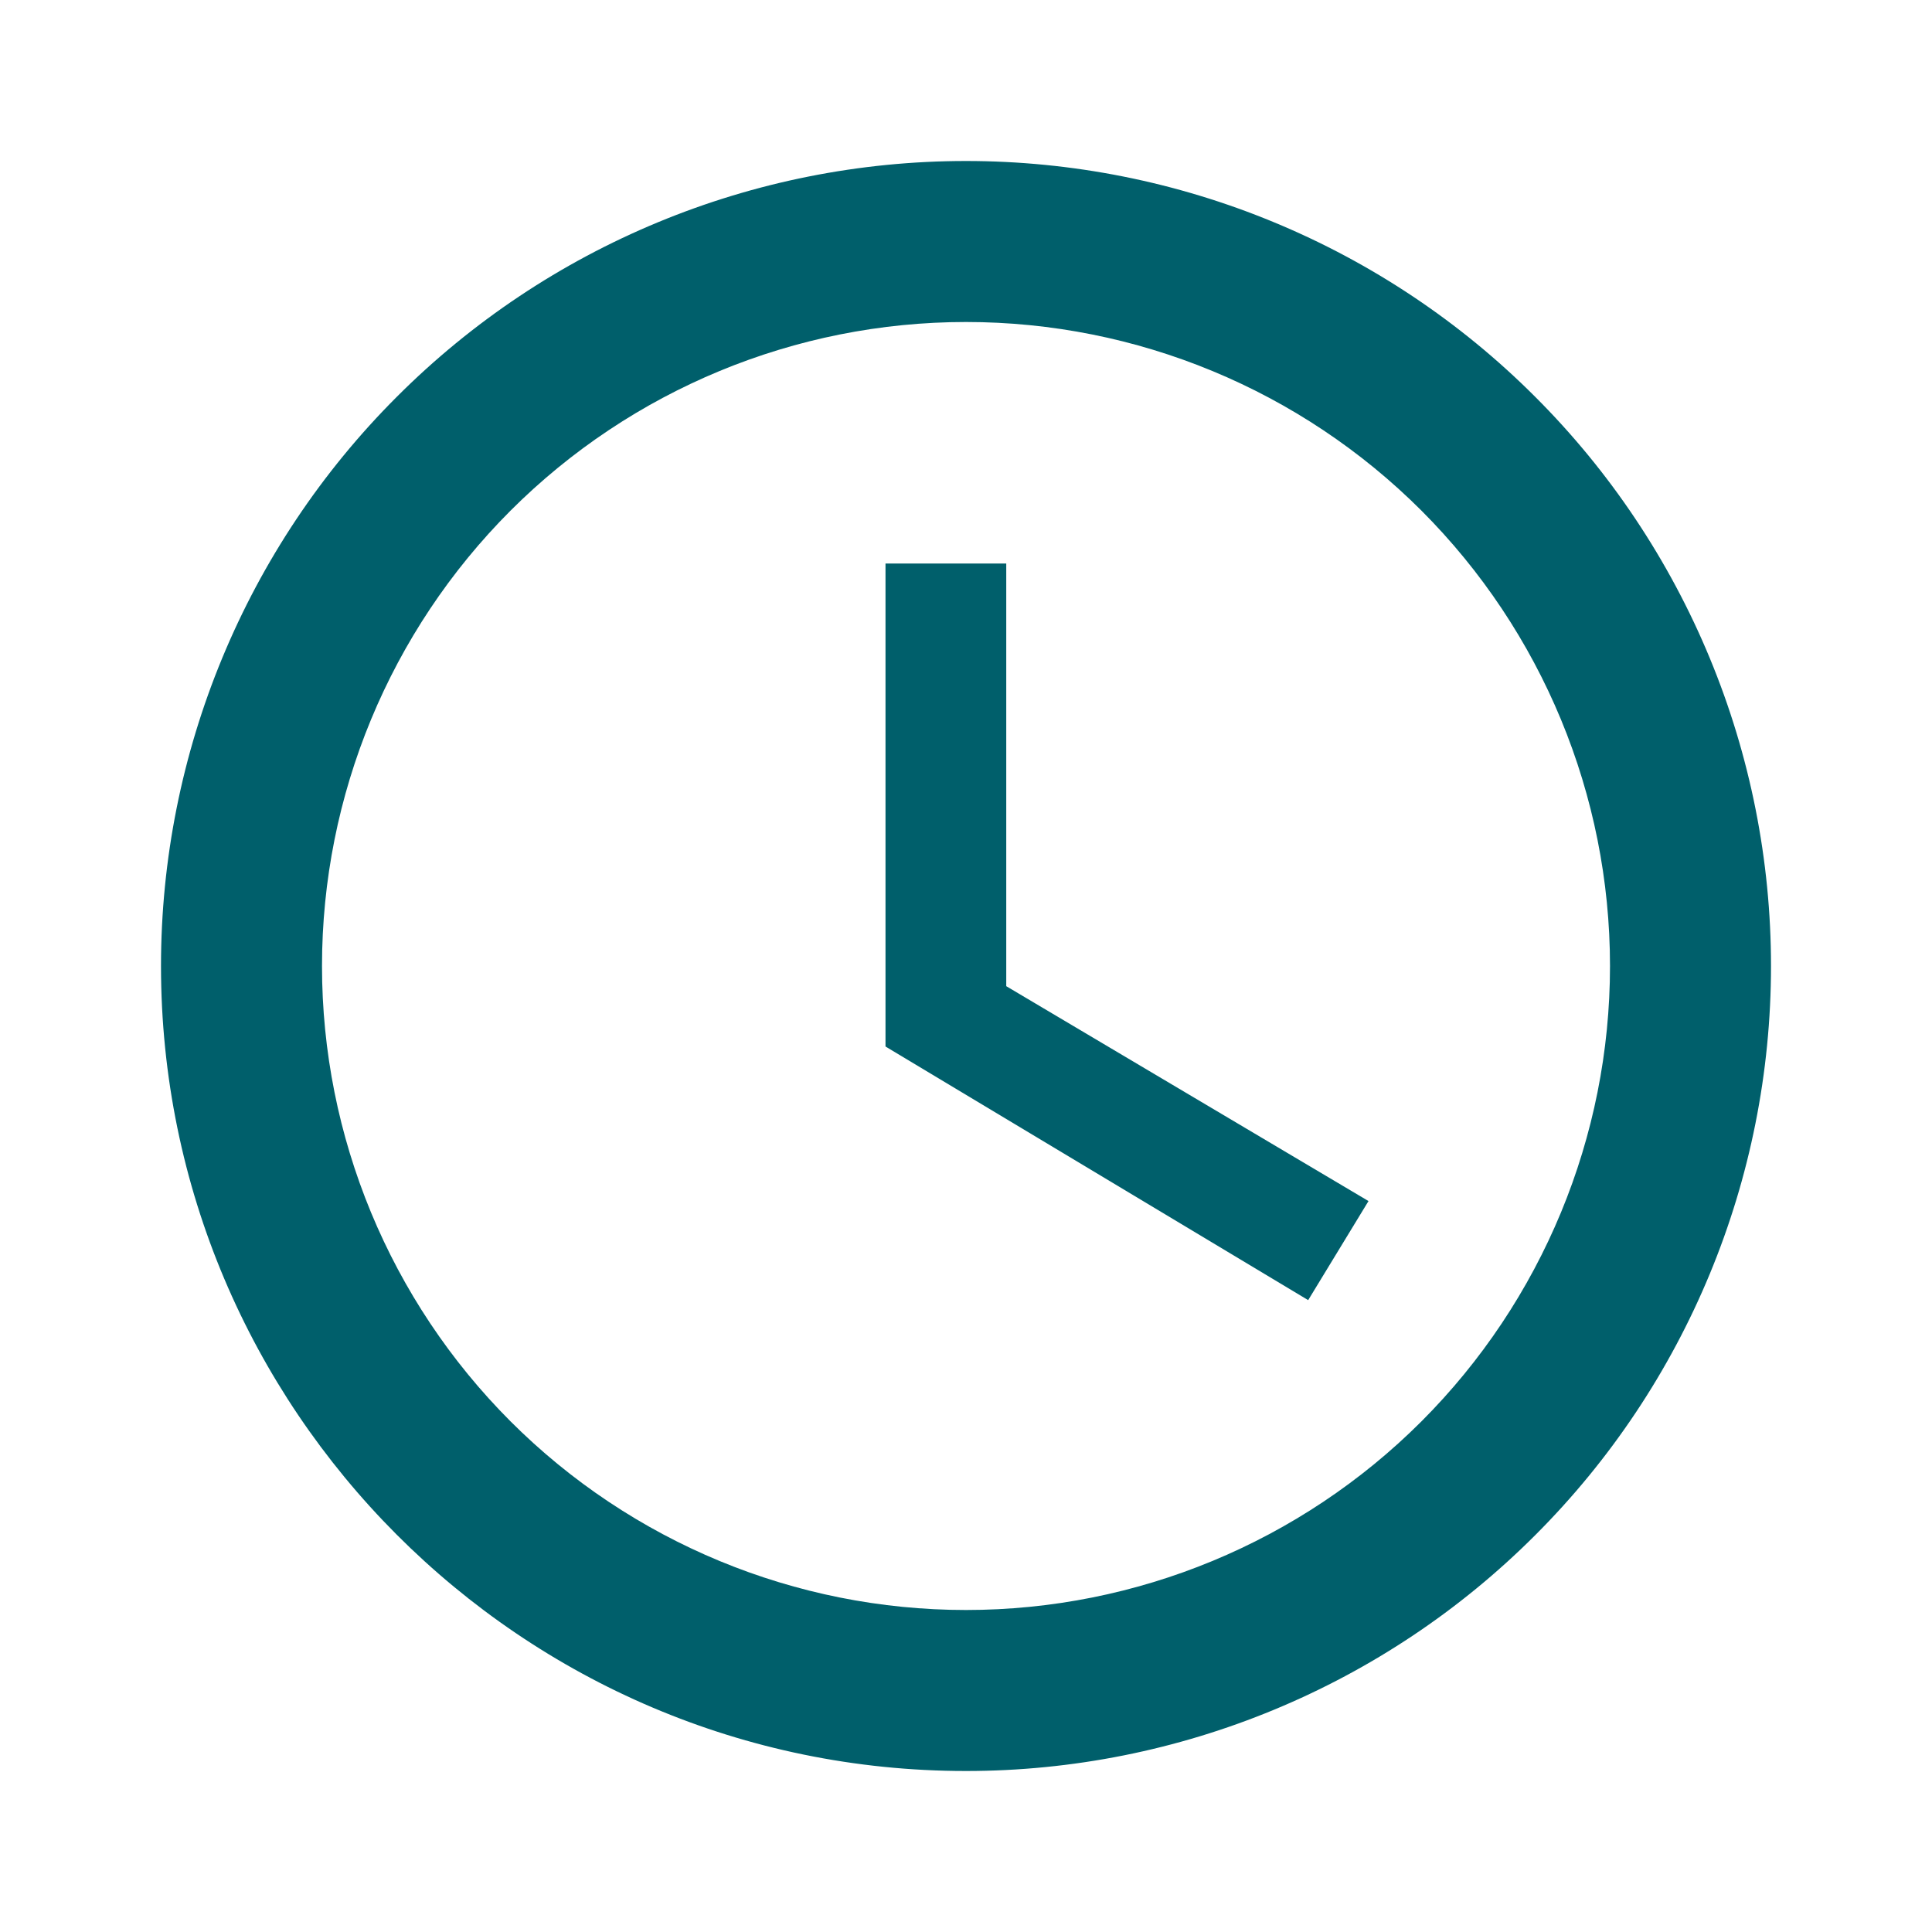
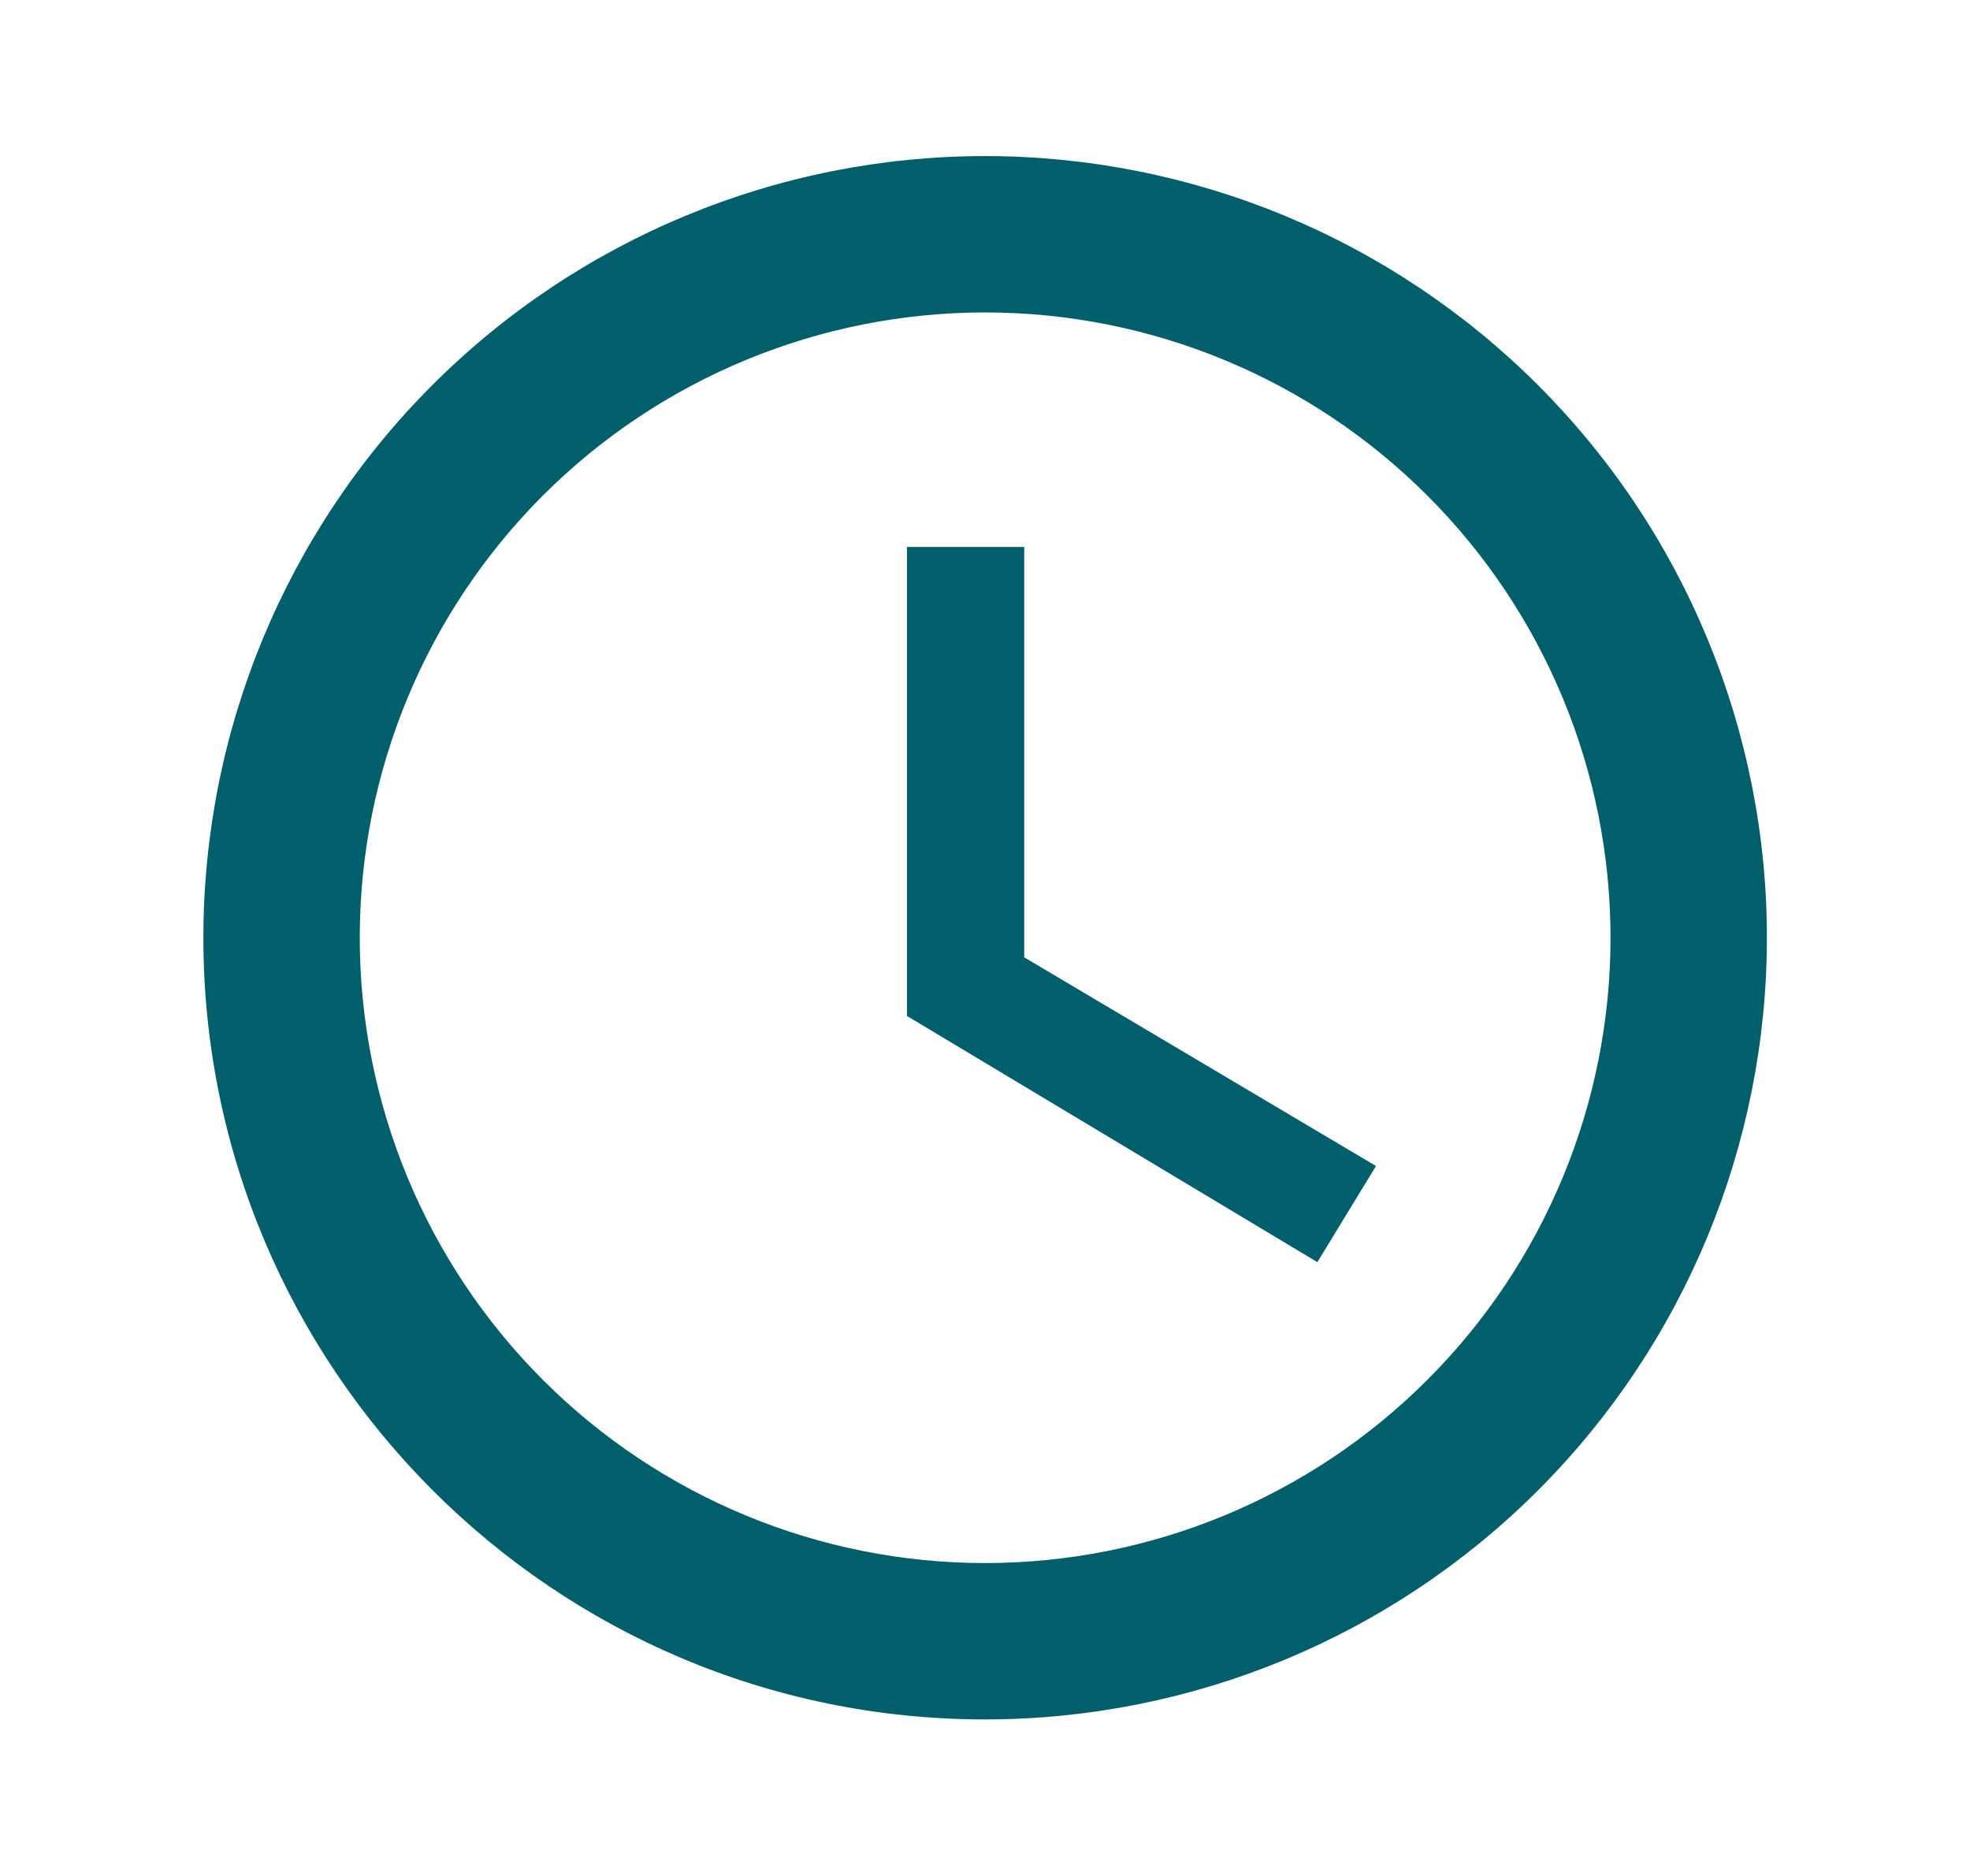
- <svg xmlns="http://www.w3.org/2000/svg" width="18" height="18" viewBox="0 0 18 18" fill="none">
-   <path d="M9 15C10.591 15 12.117 14.368 13.243 13.243C14.368 12.117 15 10.591 15 9C15 7.409 14.368 5.883 13.243 4.757C12.117 3.632 10.591 3 9 3C7.409 3 5.883 3.632 4.757 4.757C3.632 5.883 3 7.409 3 9C3 10.591 3.632 12.117 4.757 13.243C5.883 14.368 7.409 15 9 15ZM9 1.5C9.985 1.5 10.96 1.694 11.87 2.071C12.78 2.448 13.607 3 14.303 3.697C15 4.393 15.552 5.22 15.929 6.13C16.306 7.04 16.5 8.015 16.5 9C16.5 10.989 15.71 12.897 14.303 14.303C12.897 15.71 10.989 16.5 9 16.5C4.853 16.5 1.5 13.125 1.5 9C1.5 7.011 2.29 5.103 3.697 3.697C5.103 2.29 7.011 1.5 9 1.5ZM9.375 5.25V9.188L12.75 11.19L12.188 12.113L8.25 9.75V5.25H9.375Z" fill="#005F6B" />
+ <svg xmlns="http://www.w3.org/2000/svg" width="21" height="20" viewBox="0 0 21 20" fill="none">
+   <path d="M10.501 16.664C12.269 16.664 13.965 15.962 15.215 14.711C16.466 13.461 17.168 11.765 17.168 9.997C17.168 8.229 16.466 6.534 15.215 5.283C13.965 4.033 12.269 3.331 10.501 3.331C8.733 3.331 7.037 4.033 5.787 5.283C4.537 6.534 3.835 8.229 3.835 9.997C3.835 11.765 4.537 13.461 5.787 14.711C7.037 15.962 8.733 16.664 10.501 16.664ZM10.501 1.664C11.596 1.664 12.679 1.88 13.69 2.298C14.701 2.717 15.62 3.331 16.394 4.105C17.168 4.879 17.782 5.797 18.2 6.808C18.619 7.819 18.835 8.903 18.835 9.997C18.835 12.207 17.957 14.327 16.394 15.89C14.831 17.453 12.711 18.331 10.501 18.331C5.893 18.331 2.168 14.581 2.168 9.997C2.168 7.787 3.046 5.668 4.609 4.105C6.172 2.542 8.291 1.664 10.501 1.664ZM10.918 5.831V10.206L14.668 12.431L14.043 13.456L9.668 10.831V5.831H10.918Z" fill="#005F6B" />
</svg>
